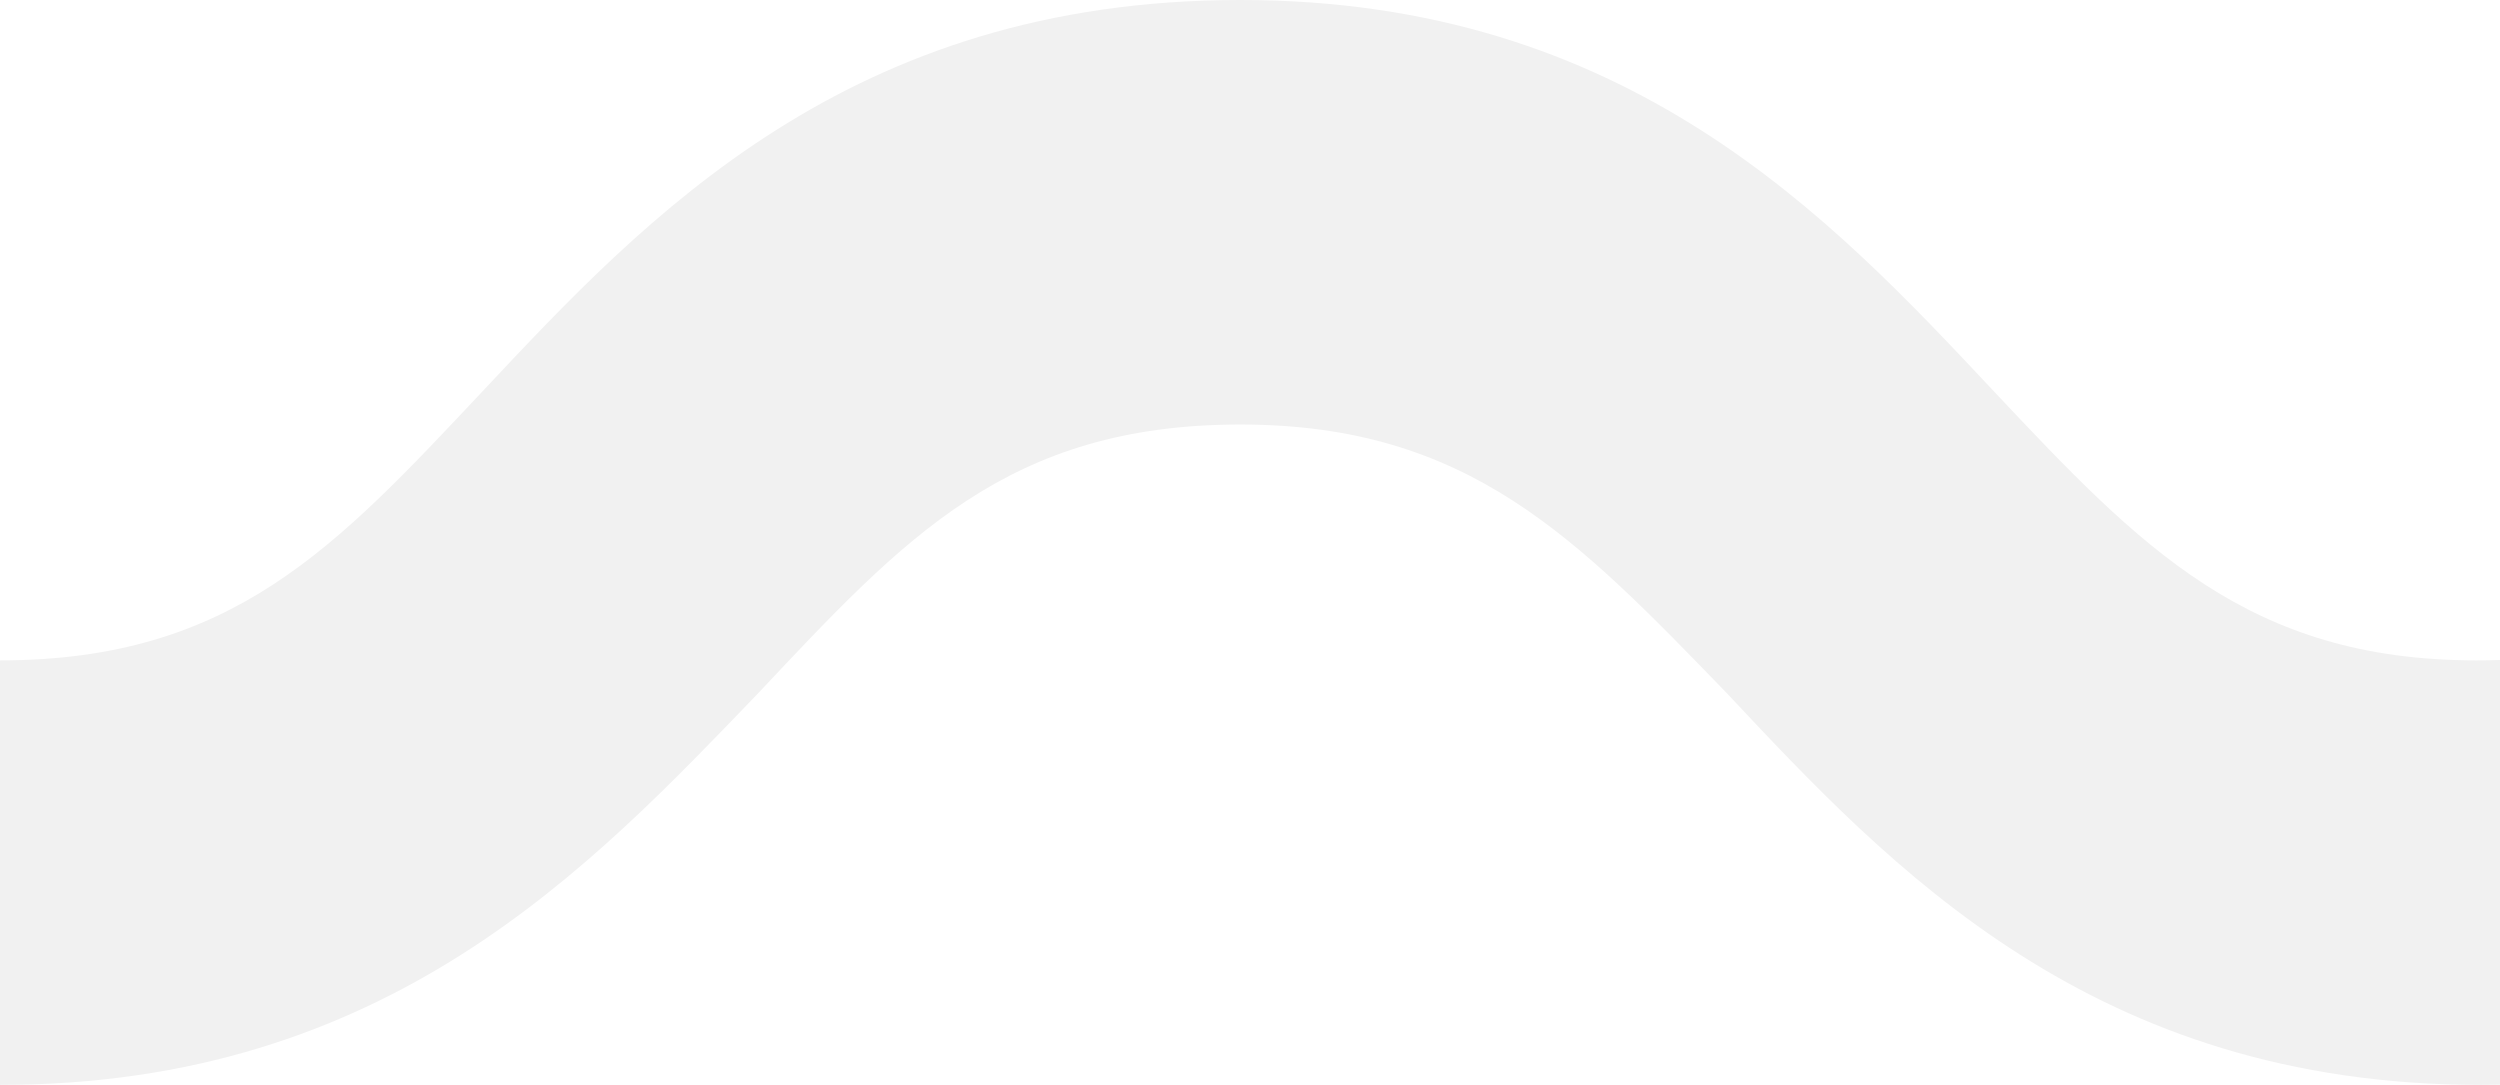
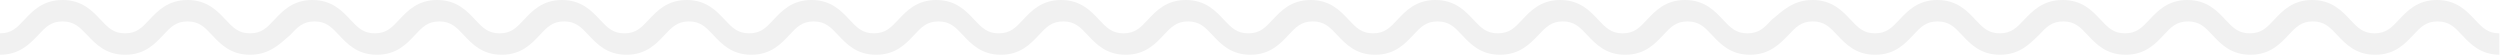
- <svg xmlns="http://www.w3.org/2000/svg" width="53" height="23" viewBox="0 0 53 23" fill="none">
-   <path d="M1050 23C1041.78 23 1037.49 18.4 1034.02 14.7C1030.92 11.4 1028.63 9 1023.8 9C1018.87 9 1016.67 11.4 1013.57 14.7C1010.1 18.4 1005.81 23 997.591 23C989.374 23 985.083 18.4 981.613 14.7C978.509 11.4 976.226 9 971.387 9C966.548 9 964.265 11.4 961.161 14.7C957.691 18.4 953.4 23 945.183 23C936.965 23 932.674 18.4 929.204 14.7C926.1 11.4 923.817 9 918.978 9C914.048 9 911.857 11.4 908.752 14.7C905.283 18.4 900.991 23 892.774 23C884.557 23 880.265 18.4 876.796 14.7C873.691 11.4 871.409 9 866.57 9C861.639 9 859.448 11.4 856.344 14.7C852.509 18.4 848.217 23 840 23C831.783 23 827.491 18.4 824.022 14.7C820.917 11.4 818.635 9 813.796 9C808.865 9 806.674 11.4 803.57 14.7C800.1 18.4 795.809 23 787.591 23C779.374 23 775.083 18.4 771.613 14.7C768.509 11.4 766.226 9 761.387 9C756.457 9 754.265 11.4 751.161 14.7C747.509 18.4 743.217 23 735 23C726.783 23 722.491 18.4 719.022 14.7C715.917 11.4 713.635 9 708.796 9C703.865 9 701.674 11.4 698.57 14.7C695.1 18.4 690.809 23 682.591 23C674.374 23 670.083 18.4 666.613 14.7C663.509 11.4 661.226 9 656.387 9C651.548 9 649.265 11.4 646.161 14.7C642.6 18.4 638.217 23 630 23C621.783 23 617.491 18.4 614.022 14.7C610.917 11.4 608.635 9 603.796 9C598.865 9 596.674 11.4 593.57 14.7C590.1 18.4 585.809 23 577.591 23C569.374 23 565.083 18.4 561.613 14.7C558.509 11.4 556.226 9 551.387 9C546.457 9 544.265 11.4 541.161 14.7C537.691 18.4 533.4 23 525.183 23C516.965 23 512.674 18.4 509.204 14.7C506.1 11.4 503.817 9 498.978 9C494.139 9 491.857 11.4 488.752 14.7C485.283 18.4 480.991 23 472.774 23C464.557 23 460.265 18.4 456.796 14.7C453.691 11.4 451.409 9 446.57 9C441.639 9 439.448 11.4 436.343 14.7C432.874 18.4 428.583 23 420.365 23C412.148 23 407.857 18.4 404.387 14.7C401.283 11.4 399 9 394.161 9C389.23 9 387.039 11.4 383.935 14.7C380.465 18.4 376.174 23 367.957 23C359.739 23 355.448 18.4 351.978 14.7C348.874 11.4 346.591 9 341.752 9C336.822 9 334.63 11.4 331.526 14.7C328.057 18.4 323.765 23 315.548 23C307.33 23 303.039 18.4 299.57 14.7C296.465 11.4 294.183 9 289.343 9C284.504 9 282.222 11.4 279.117 14.7C275.648 18.4 271.357 23 263.139 23C254.922 23 250.63 18.4 247.161 14.7C244.057 11.4 241.774 9 236.935 9C232.004 9 229.813 11.4 226.709 14.7C223.239 18.4 218.948 23 210.73 23C202.513 23 198.222 18.4 194.752 14.7C191.648 11.4 189.365 9 184.526 9C179.596 9 177.404 11.4 174.3 14.7C170.83 18.4 166.539 23 158.322 23C150.104 23 145.813 18.4 142.343 14.7C139.239 11.4 136.957 9 132.117 9C127.187 9 124.996 11.4 121.891 14.7C117.6 18.4 113.217 23 105 23C96.783 23 92.491 18.4 89.022 14.7C85.917 11.4 83.635 9 78.796 9C73.865 9 71.674 11.4 68.57 14.7C65.1 18.4 60.809 23 52.591 23C44.374 23 40.083 18.4 36.613 14.7C33.417 11.4 31.135 9 26.296 9C21.365 9 19.174 11.4 16.07 14.7C12.509 18.4 8.217 23 0 23V14C4.93 14 7.122 11.6 10.226 8.3C13.696 4.6 17.987 0 26.296 0C34.513 0 38.804 4.6 42.274 8.3C45.378 11.6 47.661 14 52.5 14C57.43 14 59.622 11.6 62.726 8.3C66.196 4.6 70.578 0 78.796 0C87.013 0 91.304 4.6 94.774 8.3C97.878 11.6 100.161 14 105 14C109.93 14 112.122 11.6 115.226 8.3C118.696 4.6 122.987 0 131.204 0C139.422 0 143.713 4.6 147.183 8.3C150.287 11.6 152.57 14 157.409 14C162.339 14 164.53 11.6 167.635 8.3C171.104 4.6 175.396 0 183.613 0C191.83 0 196.122 4.6 199.591 8.3C202.696 11.6 204.978 14 209.817 14C214.748 14 216.939 11.6 220.043 8.3C223.513 4.6 227.804 0 236.022 0C244.239 0 248.53 4.6 252 8.3C255.104 11.6 257.387 14 262.226 14C267.157 14 269.348 11.6 272.452 8.3C275.922 4.6 280.213 0 288.43 0C296.648 0 300.939 4.6 304.409 8.3C307.513 11.6 309.796 14 314.635 14C319.565 14 321.757 11.6 324.861 8.3C328.33 4.6 332.622 0 340.839 0C349.057 0 353.348 4.6 356.817 8.3C359.922 11.6 362.204 14 367.043 14C371.883 14 374.165 11.6 377.27 8.3C380.739 4.6 385.03 0 393.248 0C401.465 0 405.757 4.6 409.226 8.3C412.33 11.6 414.613 14 419.452 14C424.383 14 426.574 11.6 429.678 8.3C433.148 4.6 437.439 0 445.657 0C453.874 0 458.165 4.6 461.635 8.3C464.739 11.6 467.022 14 471.861 14C476.791 14 478.983 11.6 482.087 8.3C485.557 4.6 489.848 0 498.065 0C506.283 0 510.574 4.6 514.043 8.3C517.148 11.6 519.43 14 524.27 14C529.2 14 531.391 11.6 534.496 8.3C537.965 4.6 542.257 0 550.474 0C558.691 0 562.983 4.6 566.452 8.3C569.557 11.6 571.839 14 576.678 14C581.609 14 583.8 11.6 586.904 8.3C590.374 4.6 594.665 0 602.883 0C611.1 0 615.391 4.6 618.861 8.3C621.965 11.6 624.248 14 629.087 14C634.017 14 636.209 11.6 639.313 8.3C642.783 4.6 647.074 0 655.291 0C663.509 0 667.8 4.6 671.27 8.3C674.374 11.6 676.657 14 681.496 14C686.426 14 688.617 11.6 691.722 8.3C695.191 4.6 699.483 0 707.7 0C715.917 0 720.209 4.6 723.678 8.3C726.783 11.6 729.065 14 733.904 14C738.835 14 741.026 11.6 744.13 8.3C748.696 4.6 752.987 0 761.296 0C769.513 0 773.804 4.6 777.274 8.3C780.378 11.6 782.661 14 787.5 14C792.339 14 794.622 11.6 797.726 8.3C801.196 4.6 805.487 0 813.704 0C821.922 0 826.213 4.6 829.683 8.3C832.787 11.6 835.07 14 839.909 14C844.748 14 847.03 11.6 850.135 8.3C853.696 4.6 857.987 0 866.296 0C874.604 0 878.804 4.6 882.274 8.3C885.378 11.6 887.661 14 892.5 14C897.339 14 899.622 11.6 902.726 8.3C906.196 4.6 910.487 0 918.704 0C926.922 0 931.213 4.6 934.683 8.3C937.787 11.6 940.07 14 944.909 14C949.839 14 952.03 11.6 955.135 8.3C958.604 4.6 962.896 0 971.113 0C979.33 0 983.622 4.6 987.091 8.3C990.196 11.6 992.478 14 997.317 14C1002.16 14 1004.44 11.6 1007.54 8.3C1011.01 4.6 1015.3 0 1023.52 0C1031.74 0 1036.03 4.6 1039.5 8.3C1042.6 11.6 1044.89 14 1049.73 14V23H1050Z" fill="#F1F1F1" />
+ <svg xmlns="http://www.w3.org/2000/svg" width="1050" height="23" viewBox="0 0 1050 23" fill="none">
+   <path d="M1050 23C1041.78 23 1037.49 18.4 1034.02 14.7C1030.92 11.4 1028.63 9 1023.8 9C1018.87 9 1016.67 11.4 1013.57 14.7C1010.1 18.4 1005.81 23 997.591 23C989.374 23 985.083 18.4 981.613 14.7C978.509 11.4 976.226 9 971.387 9C966.548 9 964.265 11.4 961.161 14.7C957.691 18.4 953.4 23 945.183 23C936.965 23 932.674 18.4 929.204 14.7C926.1 11.4 923.817 9 918.978 9C914.048 9 911.857 11.4 908.752 14.7C905.283 18.4 900.991 23 892.774 23C884.557 23 880.265 18.4 876.796 14.7C873.691 11.4 871.409 9 866.57 9C861.639 9 859.448 11.4 856.344 14.7C852.509 18.4 848.217 23 840 23C831.783 23 827.491 18.4 824.022 14.7C820.917 11.4 818.635 9 813.796 9C808.865 9 806.674 11.4 803.57 14.7C800.1 18.4 795.809 23 787.591 23C779.374 23 775.083 18.4 771.613 14.7C768.509 11.4 766.226 9 761.387 9C756.457 9 754.265 11.4 751.161 14.7C747.509 18.4 743.217 23 735 23C726.783 23 722.491 18.4 719.022 14.7C715.917 11.4 713.635 9 708.796 9C703.865 9 701.674 11.4 698.57 14.7C695.1 18.4 690.809 23 682.591 23C674.374 23 670.083 18.4 666.613 14.7C663.509 11.4 661.226 9 656.387 9C651.548 9 649.265 11.4 646.161 14.7C642.6 18.4 638.217 23 630 23C621.783 23 617.491 18.4 614.022 14.7C610.917 11.4 608.635 9 603.796 9C598.865 9 596.674 11.4 593.57 14.7C590.1 18.4 585.809 23 577.591 23C569.374 23 565.083 18.4 561.613 14.7C558.509 11.4 556.226 9 551.387 9C546.457 9 544.265 11.4 541.161 14.7C537.691 18.4 533.4 23 525.183 23C516.965 23 512.674 18.4 509.204 14.7C506.1 11.4 503.817 9 498.978 9C494.139 9 491.857 11.4 488.752 14.7C485.283 18.4 480.991 23 472.774 23C464.557 23 460.265 18.4 456.796 14.7C453.691 11.4 451.409 9 446.57 9C441.639 9 439.448 11.4 436.343 14.7C432.874 18.4 428.583 23 420.365 23C412.148 23 407.857 18.4 404.387 14.7C401.283 11.4 399 9 394.161 9C389.23 9 387.039 11.4 383.935 14.7C380.465 18.4 376.174 23 367.957 23C359.739 23 355.448 18.4 351.978 14.7C348.874 11.4 346.591 9 341.752 9C336.822 9 334.63 11.4 331.526 14.7C328.057 18.4 323.765 23 315.548 23C307.33 23 303.039 18.4 299.57 14.7C296.465 11.4 294.183 9 289.343 9C284.504 9 282.222 11.4 279.117 14.7C275.648 18.4 271.357 23 263.139 23C254.922 23 250.63 18.4 247.161 14.7C244.057 11.4 241.774 9 236.935 9C232.004 9 229.813 11.4 226.709 14.7C223.239 18.4 218.948 23 210.73 23C202.513 23 198.222 18.4 194.752 14.7C191.648 11.4 189.365 9 184.526 9C179.596 9 177.404 11.4 174.3 14.7C170.83 18.4 166.539 23 158.322 23C150.104 23 145.813 18.4 142.343 14.7C139.239 11.4 136.957 9 132.117 9C127.187 9 124.996 11.4 121.891 14.7C117.6 18.4 113.217 23 105 23C96.783 23 92.491 18.4 89.022 14.7C85.917 11.4 83.635 9 78.796 9C73.865 9 71.674 11.4 68.57 14.7C65.1 18.4 60.809 23 52.591 23C44.374 23 40.083 18.4 36.613 14.7C33.417 11.4 31.135 9 26.296 9C21.365 9 19.174 11.4 16.07 14.7C12.509 18.4 8.217 23 0 23V14C4.93 14 7.122 11.6 10.226 8.3C13.696 4.6 17.987 0 26.296 0C34.513 0 38.804 4.6 42.274 8.3C45.378 11.6 47.661 14 52.5 14C57.43 14 59.622 11.6 62.726 8.3C66.196 4.6 70.578 0 78.796 0C87.013 0 91.304 4.6 94.774 8.3C97.878 11.6 100.161 14 105 14C109.93 14 112.122 11.6 115.226 8.3C118.696 4.6 122.987 0 131.204 0C139.422 0 143.713 4.6 147.183 8.3C150.287 11.6 152.57 14 157.409 14C162.339 14 164.53 11.6 167.635 8.3C171.104 4.6 175.396 0 183.613 0C191.83 0 196.122 4.6 199.591 8.3C202.696 11.6 204.978 14 209.817 14C214.748 14 216.939 11.6 220.043 8.3C223.513 4.6 227.804 0 236.022 0C244.239 0 248.53 4.6 252 8.3C255.104 11.6 257.387 14 262.226 14C267.157 14 269.348 11.6 272.452 8.3C275.922 4.6 280.213 0 288.43 0C296.648 0 300.939 4.6 304.409 8.3C307.513 11.6 309.796 14 314.635 14C319.565 14 321.757 11.6 324.861 8.3C328.33 4.6 332.622 0 340.839 0C349.057 0 353.348 4.6 356.817 8.3C359.922 11.6 362.204 14 367.043 14C371.883 14 374.165 11.6 377.27 8.3C380.739 4.6 385.03 0 393.248 0C401.465 0 405.757 4.6 409.226 8.3C412.33 11.6 414.613 14 419.452 14C424.383 14 426.574 11.6 429.678 8.3C433.148 4.6 437.439 0 445.657 0C453.874 0 458.165 4.6 461.635 8.3C464.739 11.6 467.022 14 471.861 14C476.791 14 478.983 11.6 482.087 8.3C485.557 4.6 489.848 0 498.065 0C506.283 0 510.574 4.6 514.044 8.3C517.148 11.6 519.43 14 524.27 14C529.2 14 531.391 11.6 534.496 8.3C537.965 4.6 542.257 0 550.474 0C558.691 0 562.983 4.6 566.452 8.3C569.557 11.6 571.839 14 576.678 14C581.609 14 583.8 11.6 586.904 8.3C590.374 4.6 594.665 0 602.883 0C611.1 0 615.391 4.6 618.861 8.3C621.965 11.6 624.248 14 629.087 14C634.017 14 636.209 11.6 639.313 8.3C642.783 4.6 647.074 0 655.291 0C663.509 0 667.8 4.6 671.27 8.3C674.374 11.6 676.657 14 681.496 14C686.426 14 688.617 11.6 691.722 8.3C695.191 4.6 699.483 0 707.7 0C715.917 0 720.209 4.6 723.678 8.3C726.783 11.6 729.065 14 733.904 14C738.835 14 741.026 11.6 744.13 8.3C748.696 4.6 752.987 0 761.296 0C769.513 0 773.804 4.6 777.274 8.3C780.378 11.6 782.661 14 787.5 14C792.339 14 794.622 11.6 797.726 8.3C801.196 4.6 805.487 0 813.704 0C821.922 0 826.213 4.6 829.683 8.3C832.787 11.6 835.07 14 839.909 14C844.748 14 847.03 11.6 850.135 8.3C853.696 4.6 857.987 0 866.296 0C874.604 0 878.804 4.6 882.274 8.3C885.378 11.6 887.661 14 892.5 14C897.339 14 899.622 11.6 902.726 8.3C906.196 4.6 910.487 0 918.704 0C926.922 0 931.213 4.6 934.683 8.3C937.787 11.6 940.07 14 944.909 14C949.839 14 952.03 11.6 955.135 8.3C958.604 4.6 962.896 0 971.113 0C979.33 0 983.622 4.6 987.091 8.3C990.196 11.6 992.478 14 997.317 14C1002.16 14 1004.44 11.6 1007.54 8.3C1011.01 4.6 1015.3 0 1023.52 0C1031.74 0 1036.03 4.6 1039.5 8.3C1042.6 11.6 1044.89 14 1049.73 14V23H1050Z" fill="#F1F1F1" />
</svg>
